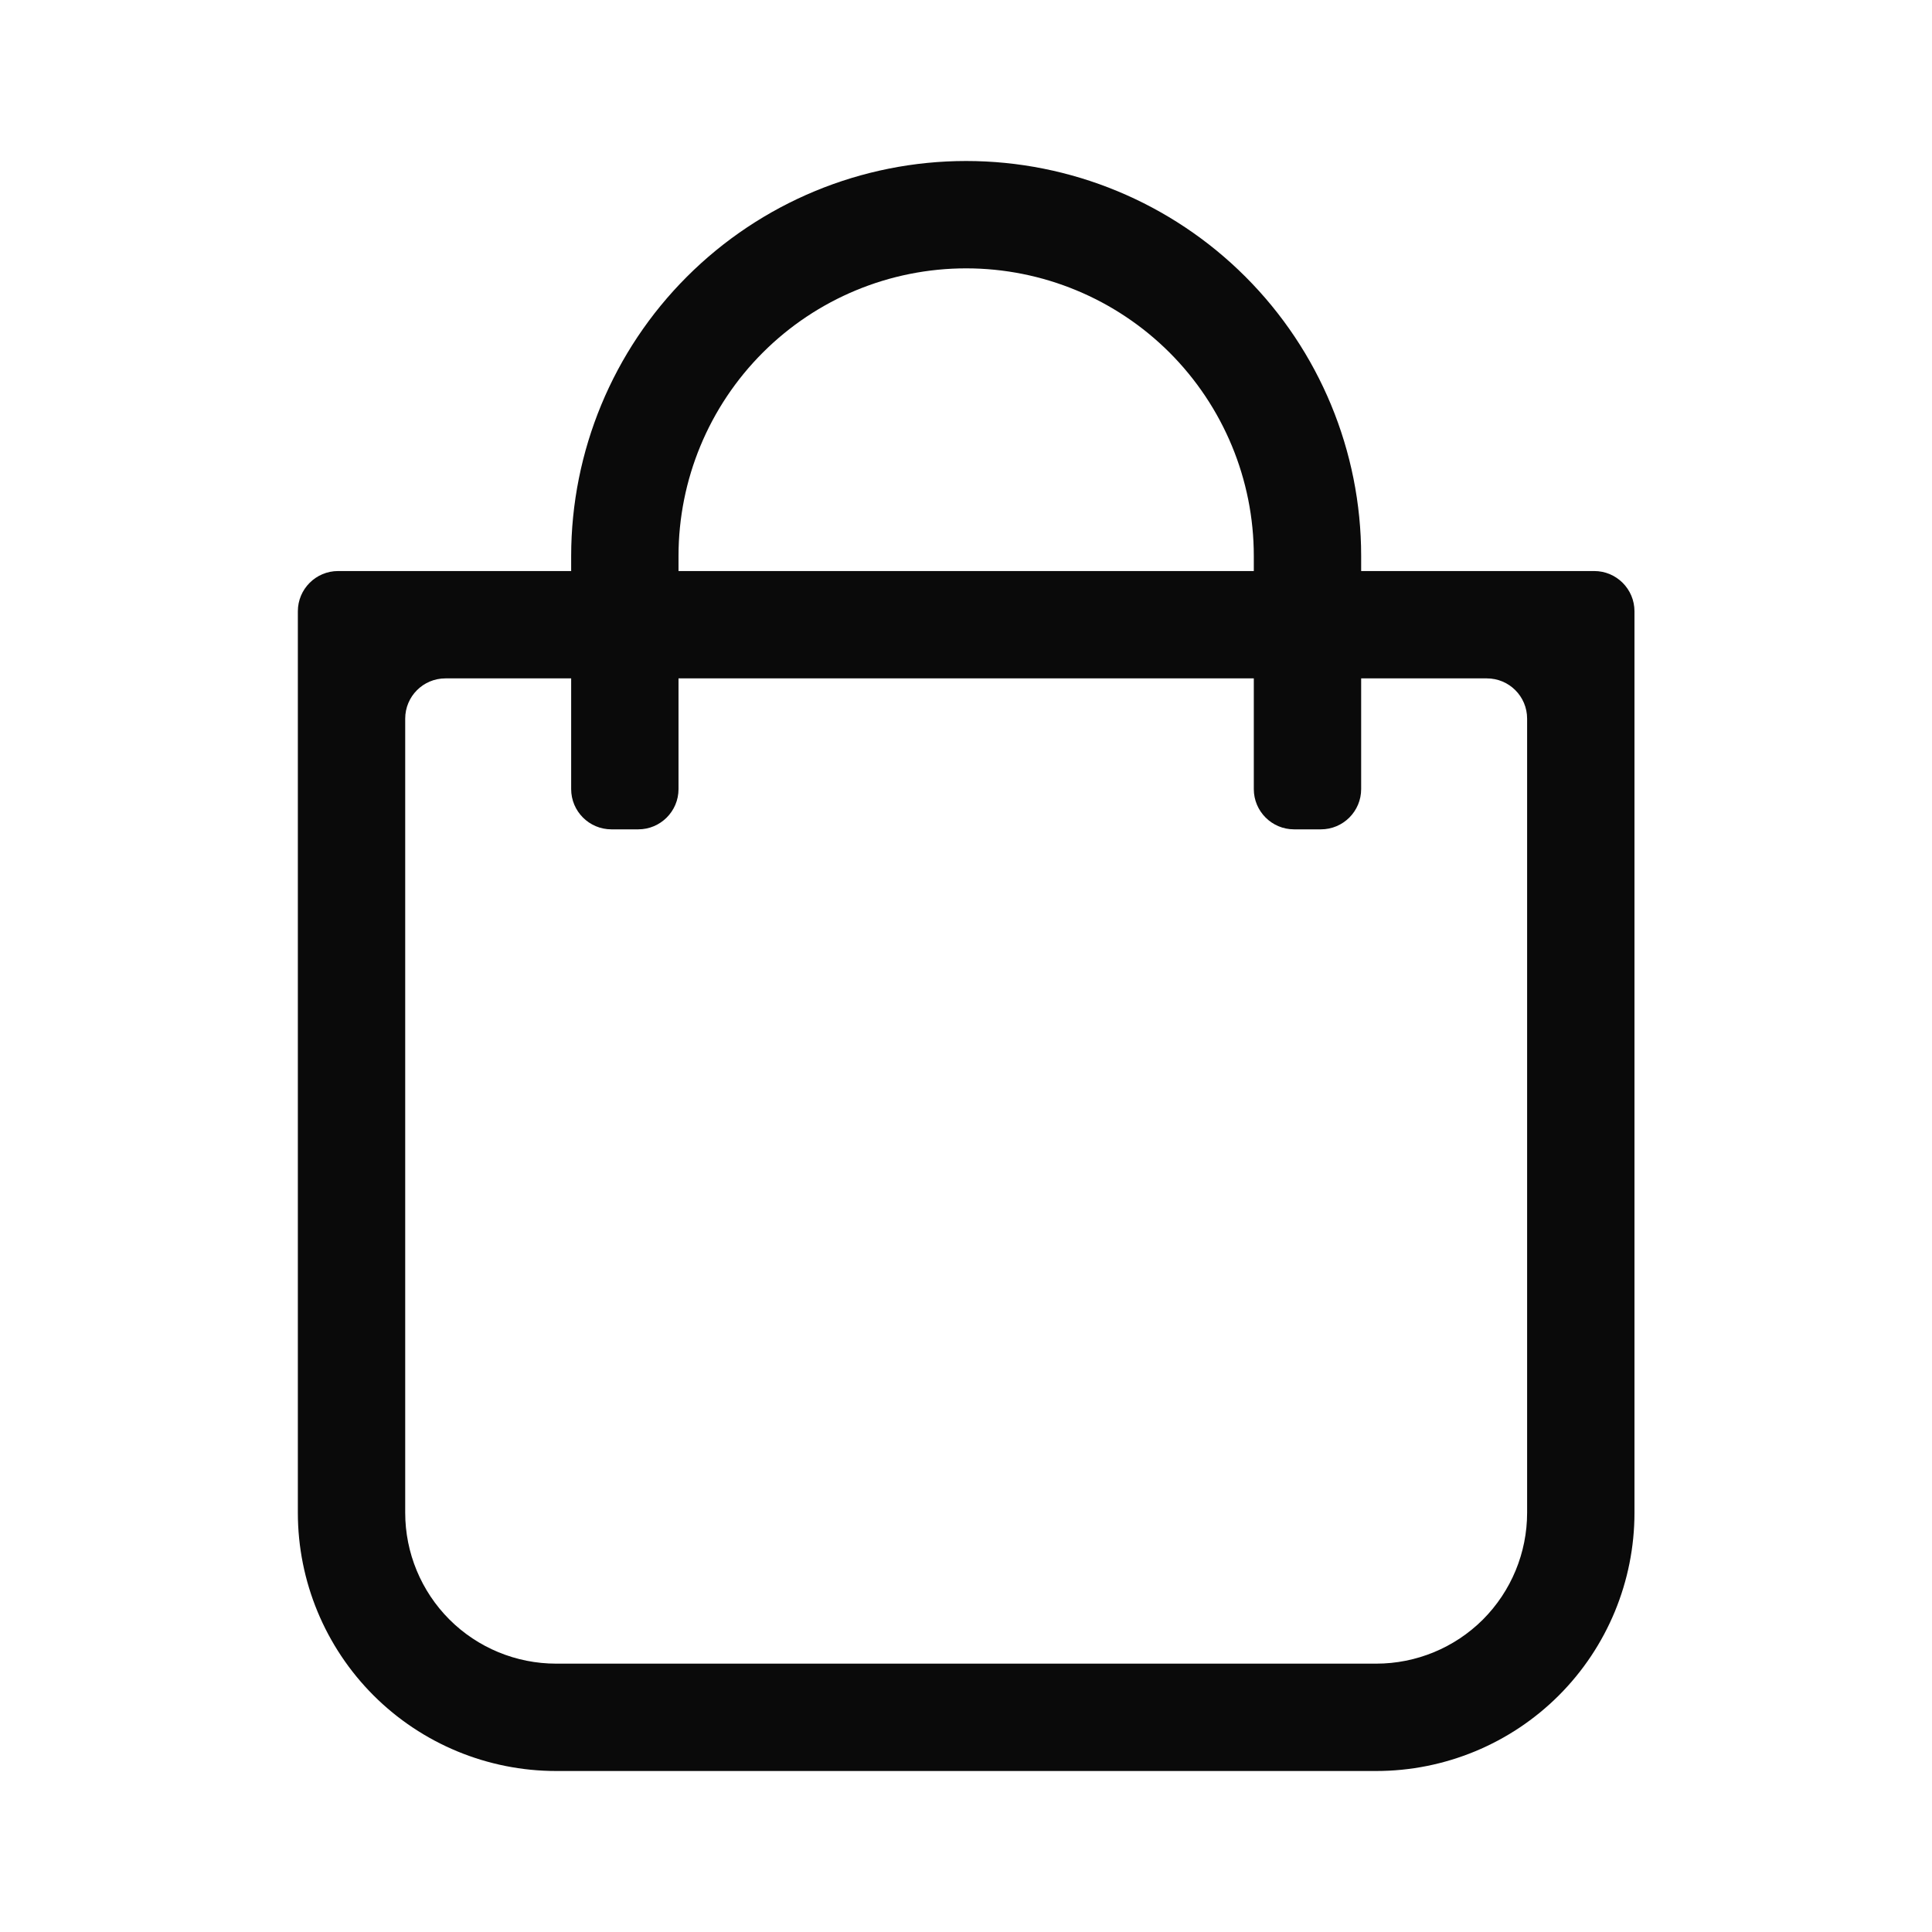
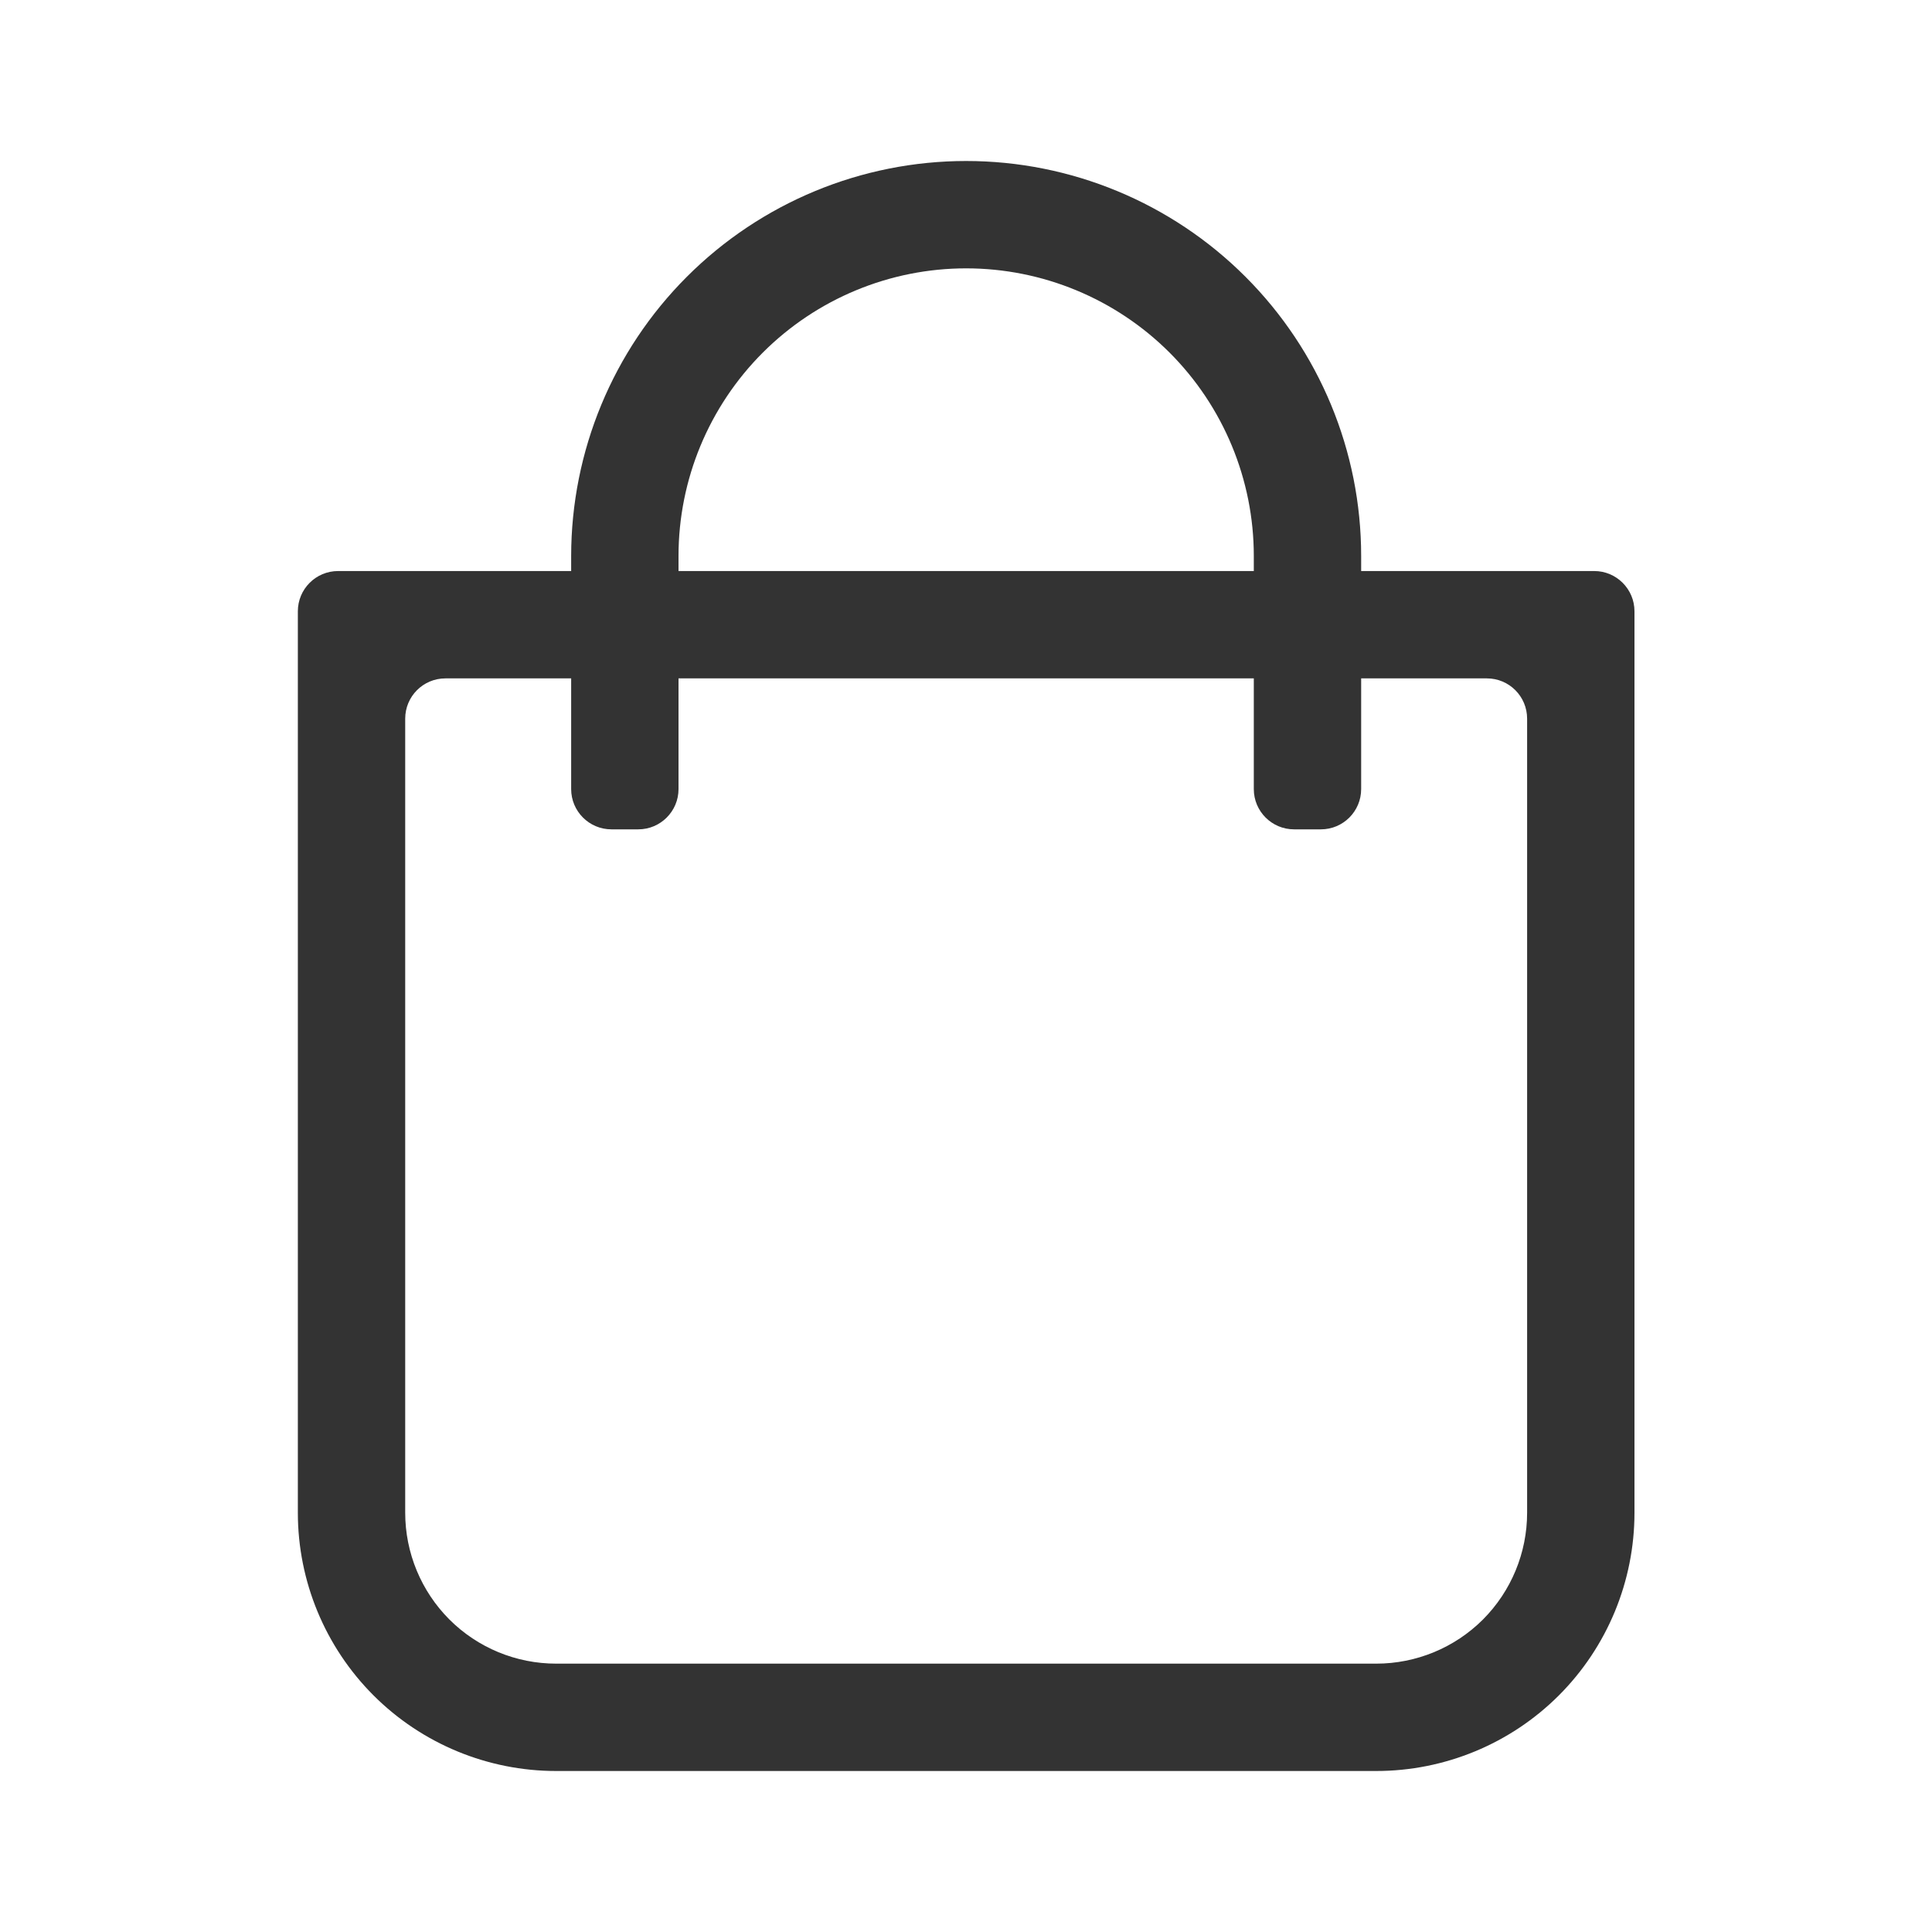
<svg xmlns="http://www.w3.org/2000/svg" width="30" height="30" viewBox="0 0 30 30" fill="none">
-   <path d="M23.713 11.159C23.713 10.814 23.434 10.534 23.088 10.534H6.917C6.571 10.534 6.292 10.814 6.292 11.159V23.49C6.292 24.111 6.539 24.708 6.979 25.148C7.418 25.587 8.015 25.833 8.636 25.833H21.37C21.991 25.833 22.587 25.587 23.027 25.148C23.466 24.708 23.713 24.111 23.713 23.49V11.159ZM25.38 23.49C25.38 24.553 24.958 25.574 24.206 26.326C23.454 27.078 22.433 27.5 21.37 27.5H8.636C7.573 27.5 6.552 27.078 5.8 26.326C5.048 25.574 4.625 24.553 4.625 23.49V9.492C4.625 9.147 4.905 8.867 5.25 8.867H24.755C25.1 8.867 25.38 9.147 25.38 9.492V23.49Z" fill="#0A0A0A" />
-   <path d="M19.469 8.633C19.469 7.448 18.998 6.313 18.161 5.475C17.323 4.638 16.187 4.167 15.002 4.167C13.818 4.167 12.682 4.638 11.845 5.475C11.007 6.313 10.536 7.448 10.536 8.633V12.253C10.536 12.598 10.256 12.878 9.911 12.878H9.494C9.149 12.878 8.869 12.598 8.869 12.253V8.633C8.87 7.006 9.516 5.447 10.666 4.297C11.816 3.147 13.376 2.5 15.002 2.5C16.629 2.5 18.189 3.147 19.339 4.297C20.489 5.447 21.136 7.006 21.136 8.633V12.253C21.136 12.598 20.856 12.878 20.511 12.878H20.094C19.749 12.878 19.469 12.598 19.469 12.253V8.633Z" fill="#0A0A0A" />
+   <path d="M23.713 11.159C23.713 10.814 23.434 10.534 23.088 10.534H6.917C6.571 10.534 6.292 10.814 6.292 11.159V23.49C6.292 24.111 6.539 24.708 6.979 25.148C7.418 25.587 8.015 25.833 8.636 25.833H21.37C21.991 25.833 22.587 25.587 23.027 25.148C23.466 24.708 23.713 24.111 23.713 23.49V11.159ZM25.38 23.49C25.38 24.553 24.958 25.574 24.206 26.326C23.454 27.078 22.433 27.5 21.37 27.5H8.636C7.573 27.5 6.552 27.078 5.8 26.326C5.048 25.574 4.625 24.553 4.625 23.49V9.492C4.625 9.147 4.905 8.867 5.25 8.867H24.755C25.1 8.867 25.38 9.147 25.38 9.492V23.49Z" fill="#333333" />
+   <path d="M19.469 8.633C19.469 7.448 18.998 6.313 18.161 5.475C17.323 4.638 16.187 4.167 15.002 4.167C13.818 4.167 12.682 4.638 11.845 5.475C11.007 6.313 10.536 7.448 10.536 8.633V12.253C10.536 12.598 10.256 12.878 9.911 12.878H9.494C9.149 12.878 8.869 12.598 8.869 12.253V8.633C8.87 7.006 9.516 5.447 10.666 4.297C11.816 3.147 13.376 2.5 15.002 2.5C16.629 2.5 18.189 3.147 19.339 4.297C20.489 5.447 21.136 7.006 21.136 8.633V12.253C21.136 12.598 20.856 12.878 20.511 12.878H20.094C19.749 12.878 19.469 12.598 19.469 12.253V8.633Z" fill="#333333" />
</svg>
